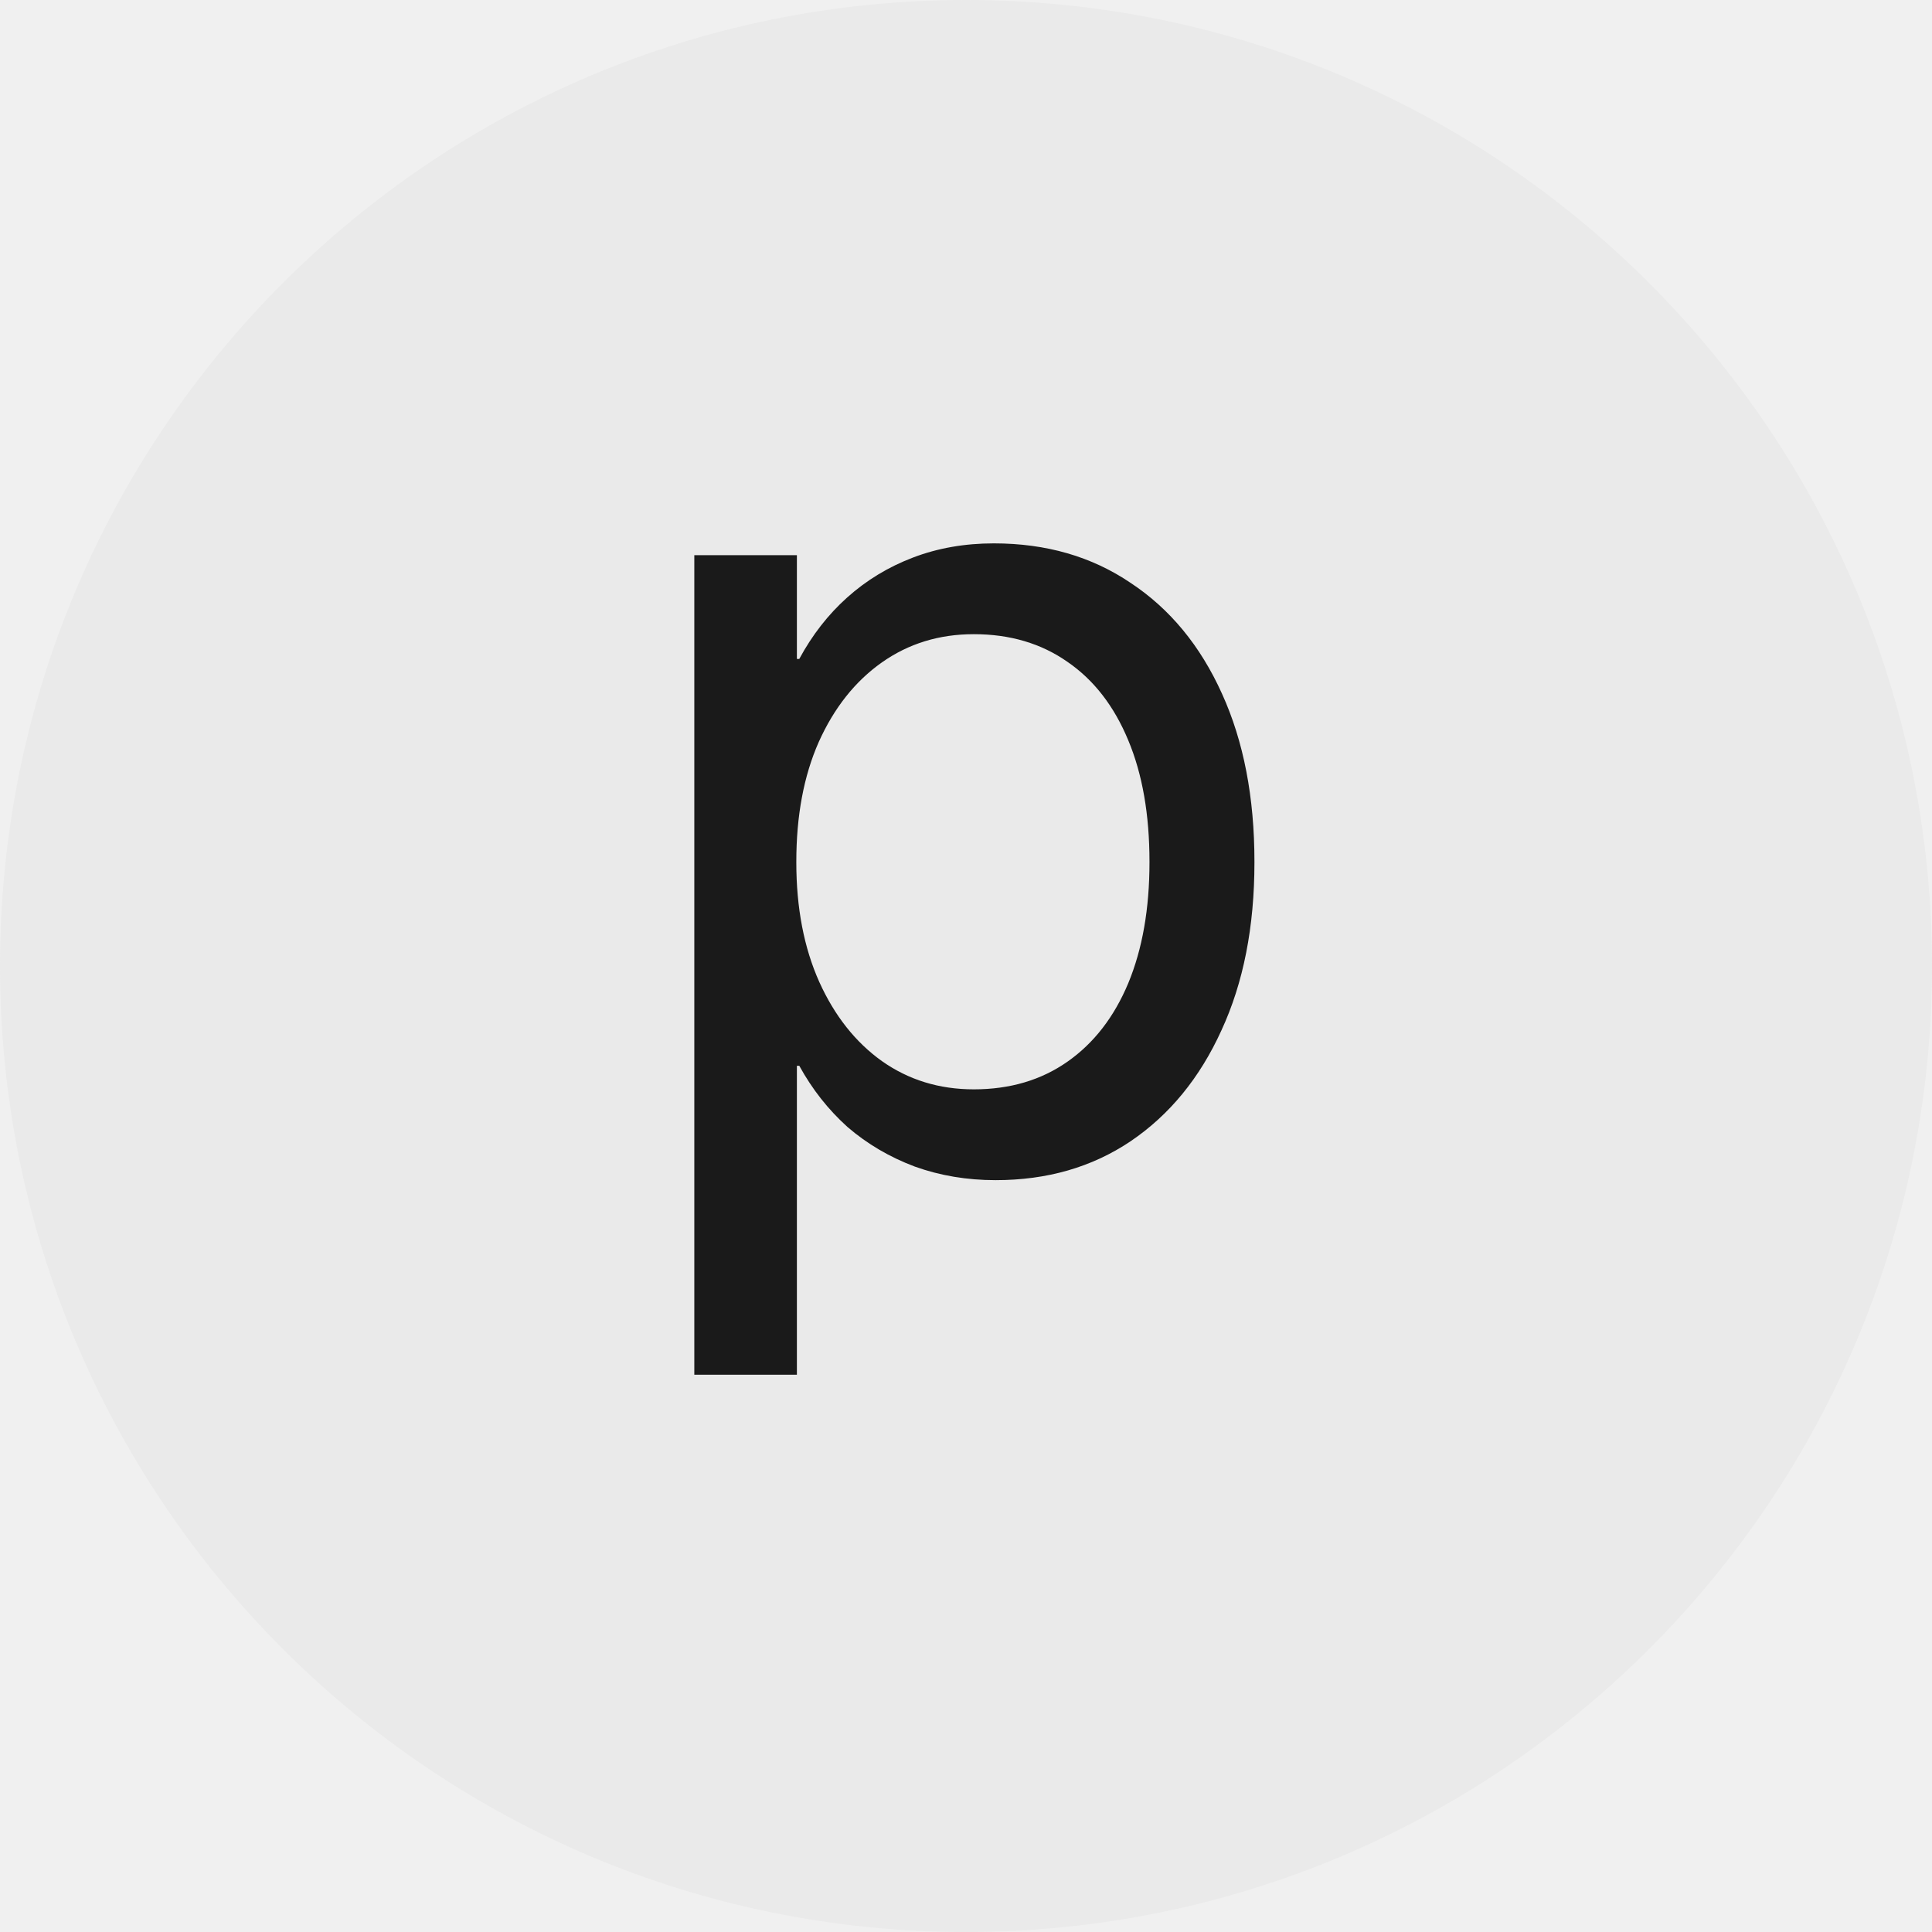
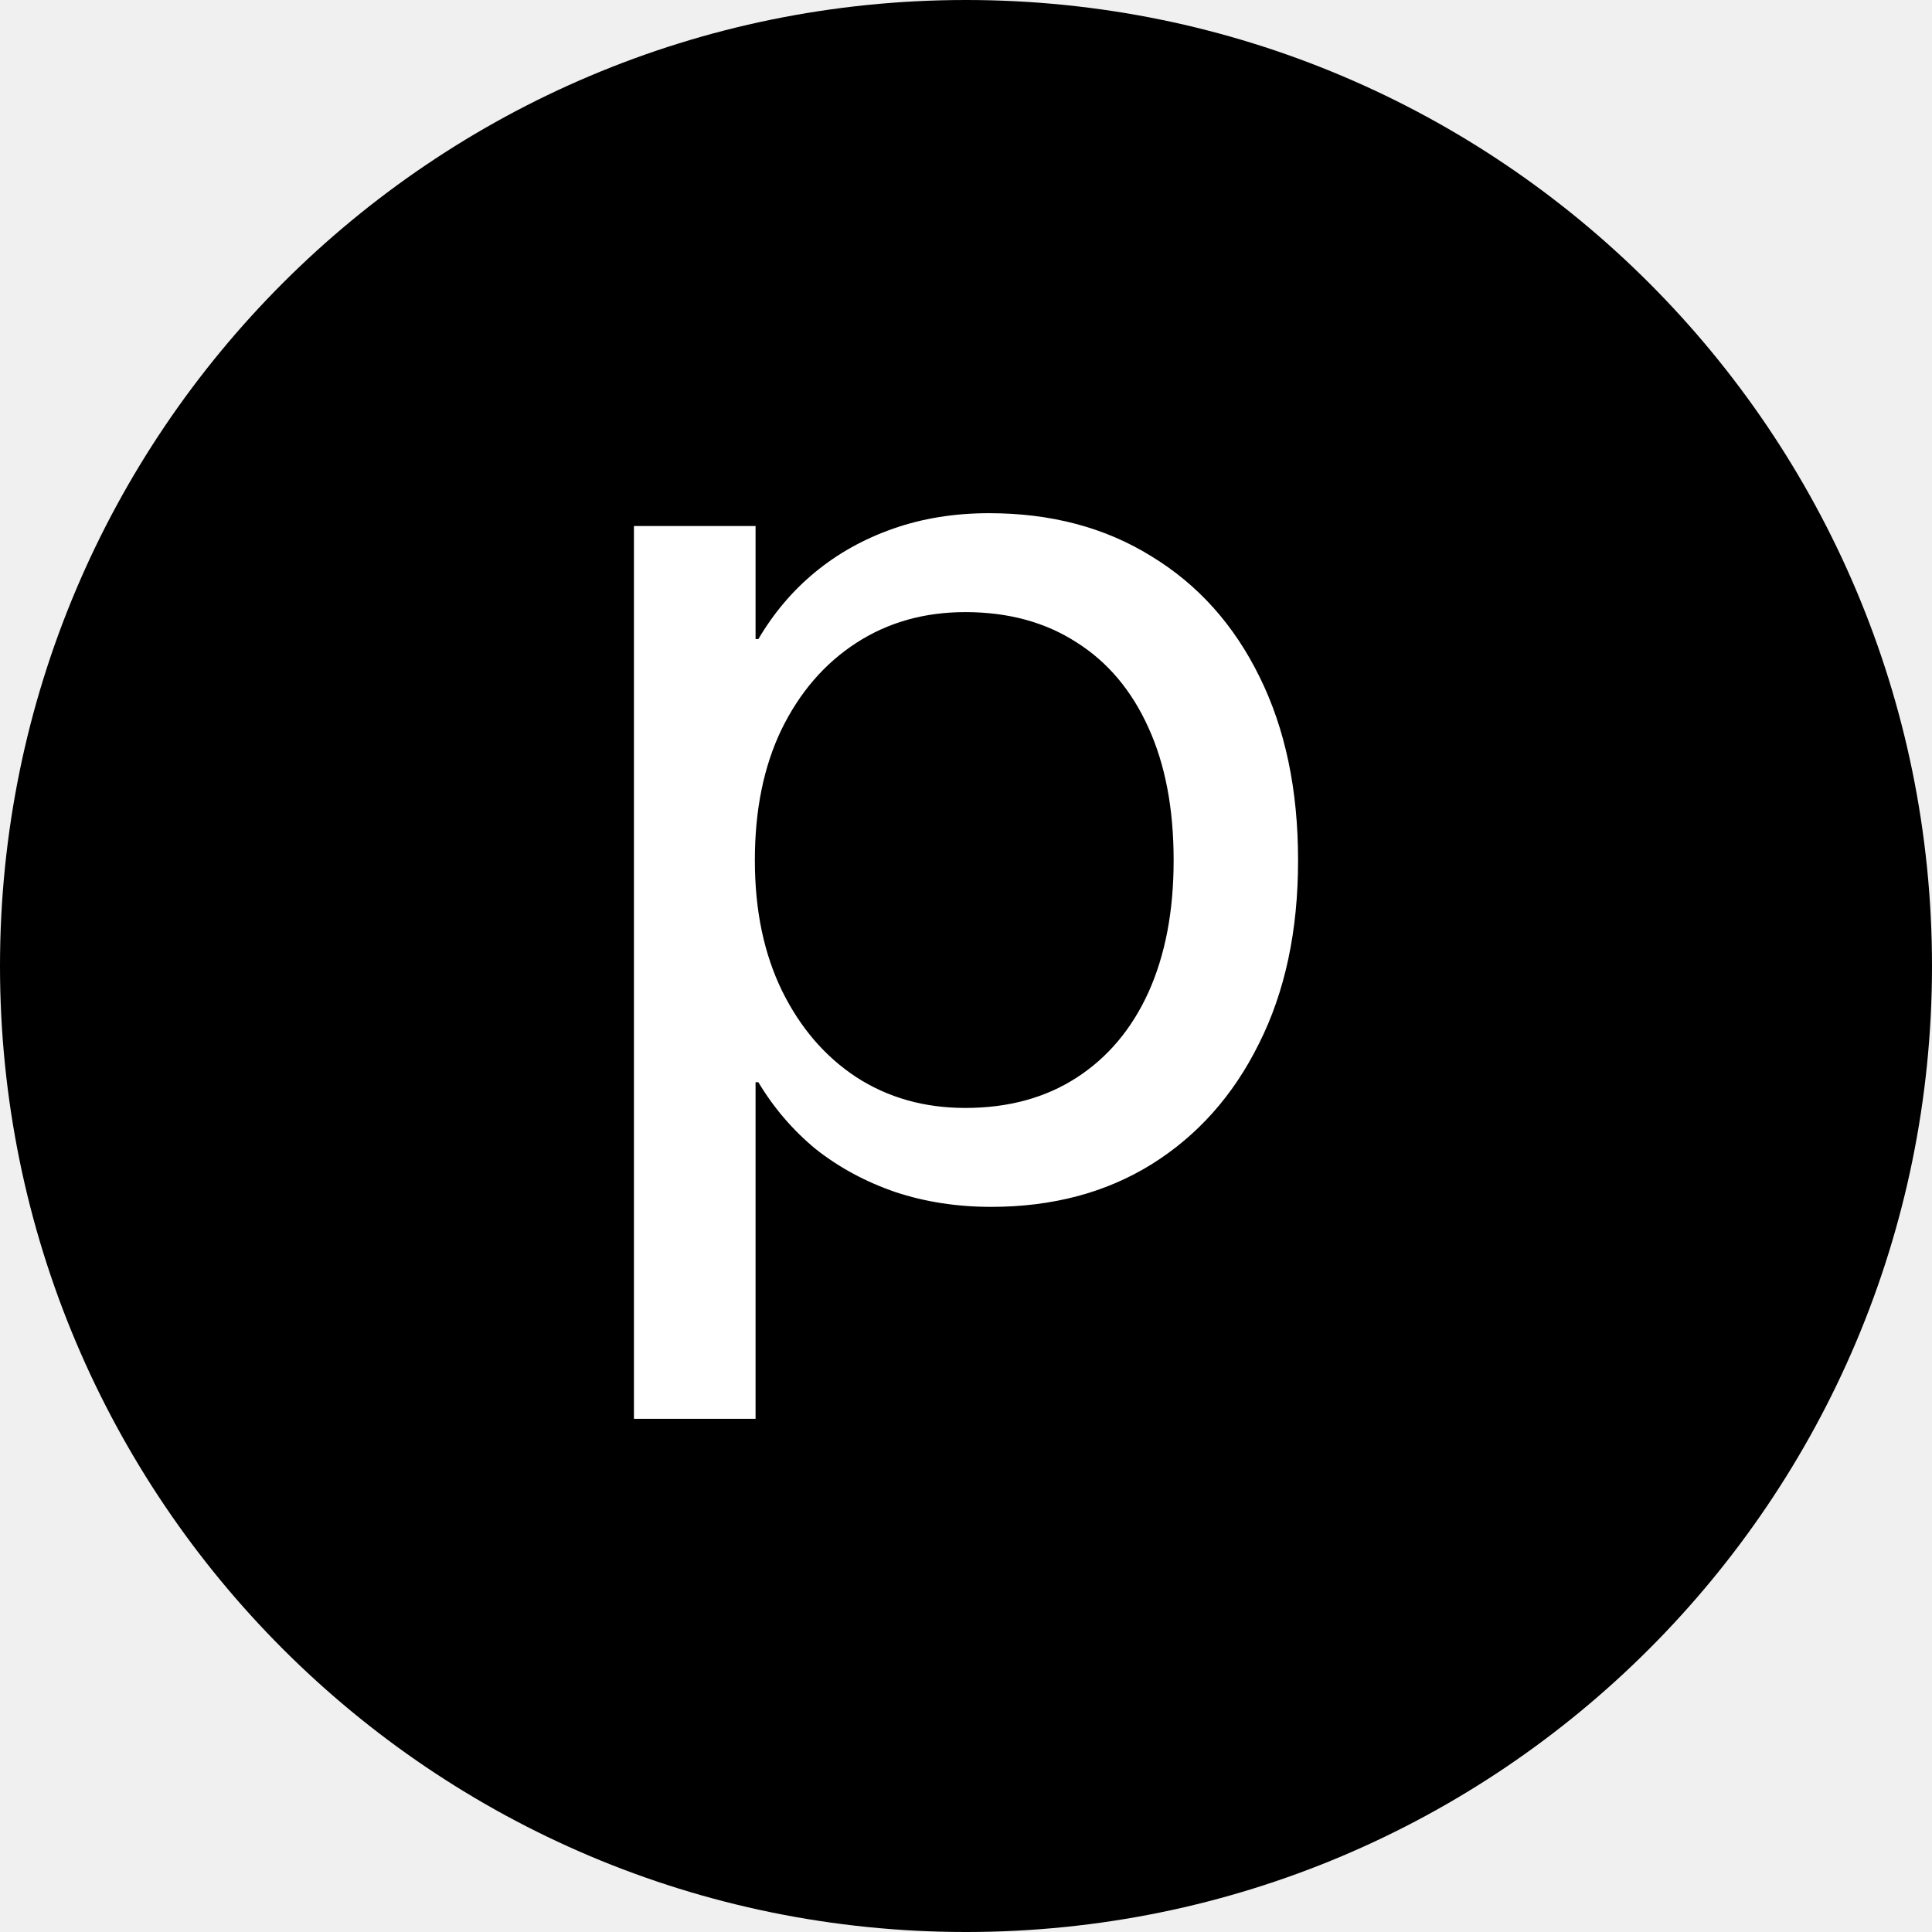
<svg xmlns="http://www.w3.org/2000/svg" width="64" height="64" viewBox="0 0 64 64" fill="none">
-   <path d="M0 32C0 14.327 14.327 0 32 0C49.673 0 64 14.327 64 32C64 49.673 49.673 64 32 64C14.327 64 0 49.673 0 32Z" fill="#EAEAEA" />
-   <path d="M23 45.539V18.391H26.398V21.828H26.477C26.906 21.034 27.434 20.357 28.059 19.797C28.697 19.224 29.426 18.781 30.246 18.469C31.066 18.156 31.958 18 32.922 18C34.654 18 36.164 18.436 37.453 19.309C38.755 20.168 39.764 21.392 40.48 22.98C41.197 24.556 41.555 26.412 41.555 28.547V28.566C41.555 30.702 41.19 32.557 40.461 34.133C39.745 35.708 38.742 36.932 37.453 37.805C36.177 38.664 34.686 39.094 32.98 39.094C32.03 39.094 31.138 38.944 30.305 38.645C29.471 38.332 28.729 37.896 28.078 37.336C27.44 36.763 26.906 36.086 26.477 35.305H26.398V45.539H23ZM32.258 36.086C33.456 36.086 34.491 35.78 35.363 35.168C36.236 34.556 36.906 33.69 37.375 32.57C37.844 31.438 38.078 30.103 38.078 28.566V28.547C38.078 26.984 37.844 25.643 37.375 24.523C36.906 23.391 36.236 22.525 35.363 21.926C34.491 21.314 33.456 21.008 32.258 21.008C31.112 21.008 30.096 21.32 29.211 21.945C28.326 22.57 27.629 23.449 27.121 24.582C26.626 25.702 26.379 27.023 26.379 28.547V28.566C26.379 30.077 26.633 31.398 27.141 32.531C27.648 33.651 28.338 34.523 29.211 35.148C30.096 35.773 31.112 36.086 32.258 36.086Z" fill="#1A1A1A" />
+   <path d="M0 32C0 14.327 14.327 0 32 0C49.673 0 64 14.327 64 32C64 49.673 49.673 64 32 64C14.327 64 0 49.673 0 32Z" fill="black" />
+   <path d="M21 47V17.425H25.029V21.17H25.122C25.632 20.305 26.257 19.567 26.998 18.957C27.754 18.333 28.619 17.851 29.592 17.511C30.564 17.17 31.622 17 32.764 17C34.818 17 36.608 17.475 38.137 18.425C39.681 19.362 40.877 20.695 41.726 22.425C42.575 24.142 43 26.163 43 28.489V28.511C43 30.837 42.568 32.858 41.703 34.575C40.854 36.291 39.665 37.624 38.137 38.575C36.624 39.511 34.856 39.979 32.834 39.979C31.707 39.979 30.649 39.816 29.661 39.489C28.673 39.149 27.793 38.674 27.021 38.064C26.265 37.44 25.632 36.702 25.122 35.851H25.029V47H21ZM31.977 36.702C33.397 36.702 34.625 36.369 35.659 35.702C36.693 35.035 37.488 34.092 38.044 32.872C38.6 31.638 38.878 30.184 38.878 28.511V28.489C38.878 26.787 38.6 25.326 38.044 24.106C37.488 22.872 36.693 21.929 35.659 21.277C34.625 20.61 33.397 20.277 31.977 20.277C30.618 20.277 29.414 20.617 28.364 21.298C27.314 21.979 26.488 22.936 25.886 24.17C25.3 25.39 25.006 26.83 25.006 28.489V28.511C25.006 30.156 25.307 31.596 25.91 32.83C26.512 34.05 27.33 35 28.364 35.681C29.414 36.362 30.618 36.702 31.977 36.702Z" fill="white" />
</svg>
